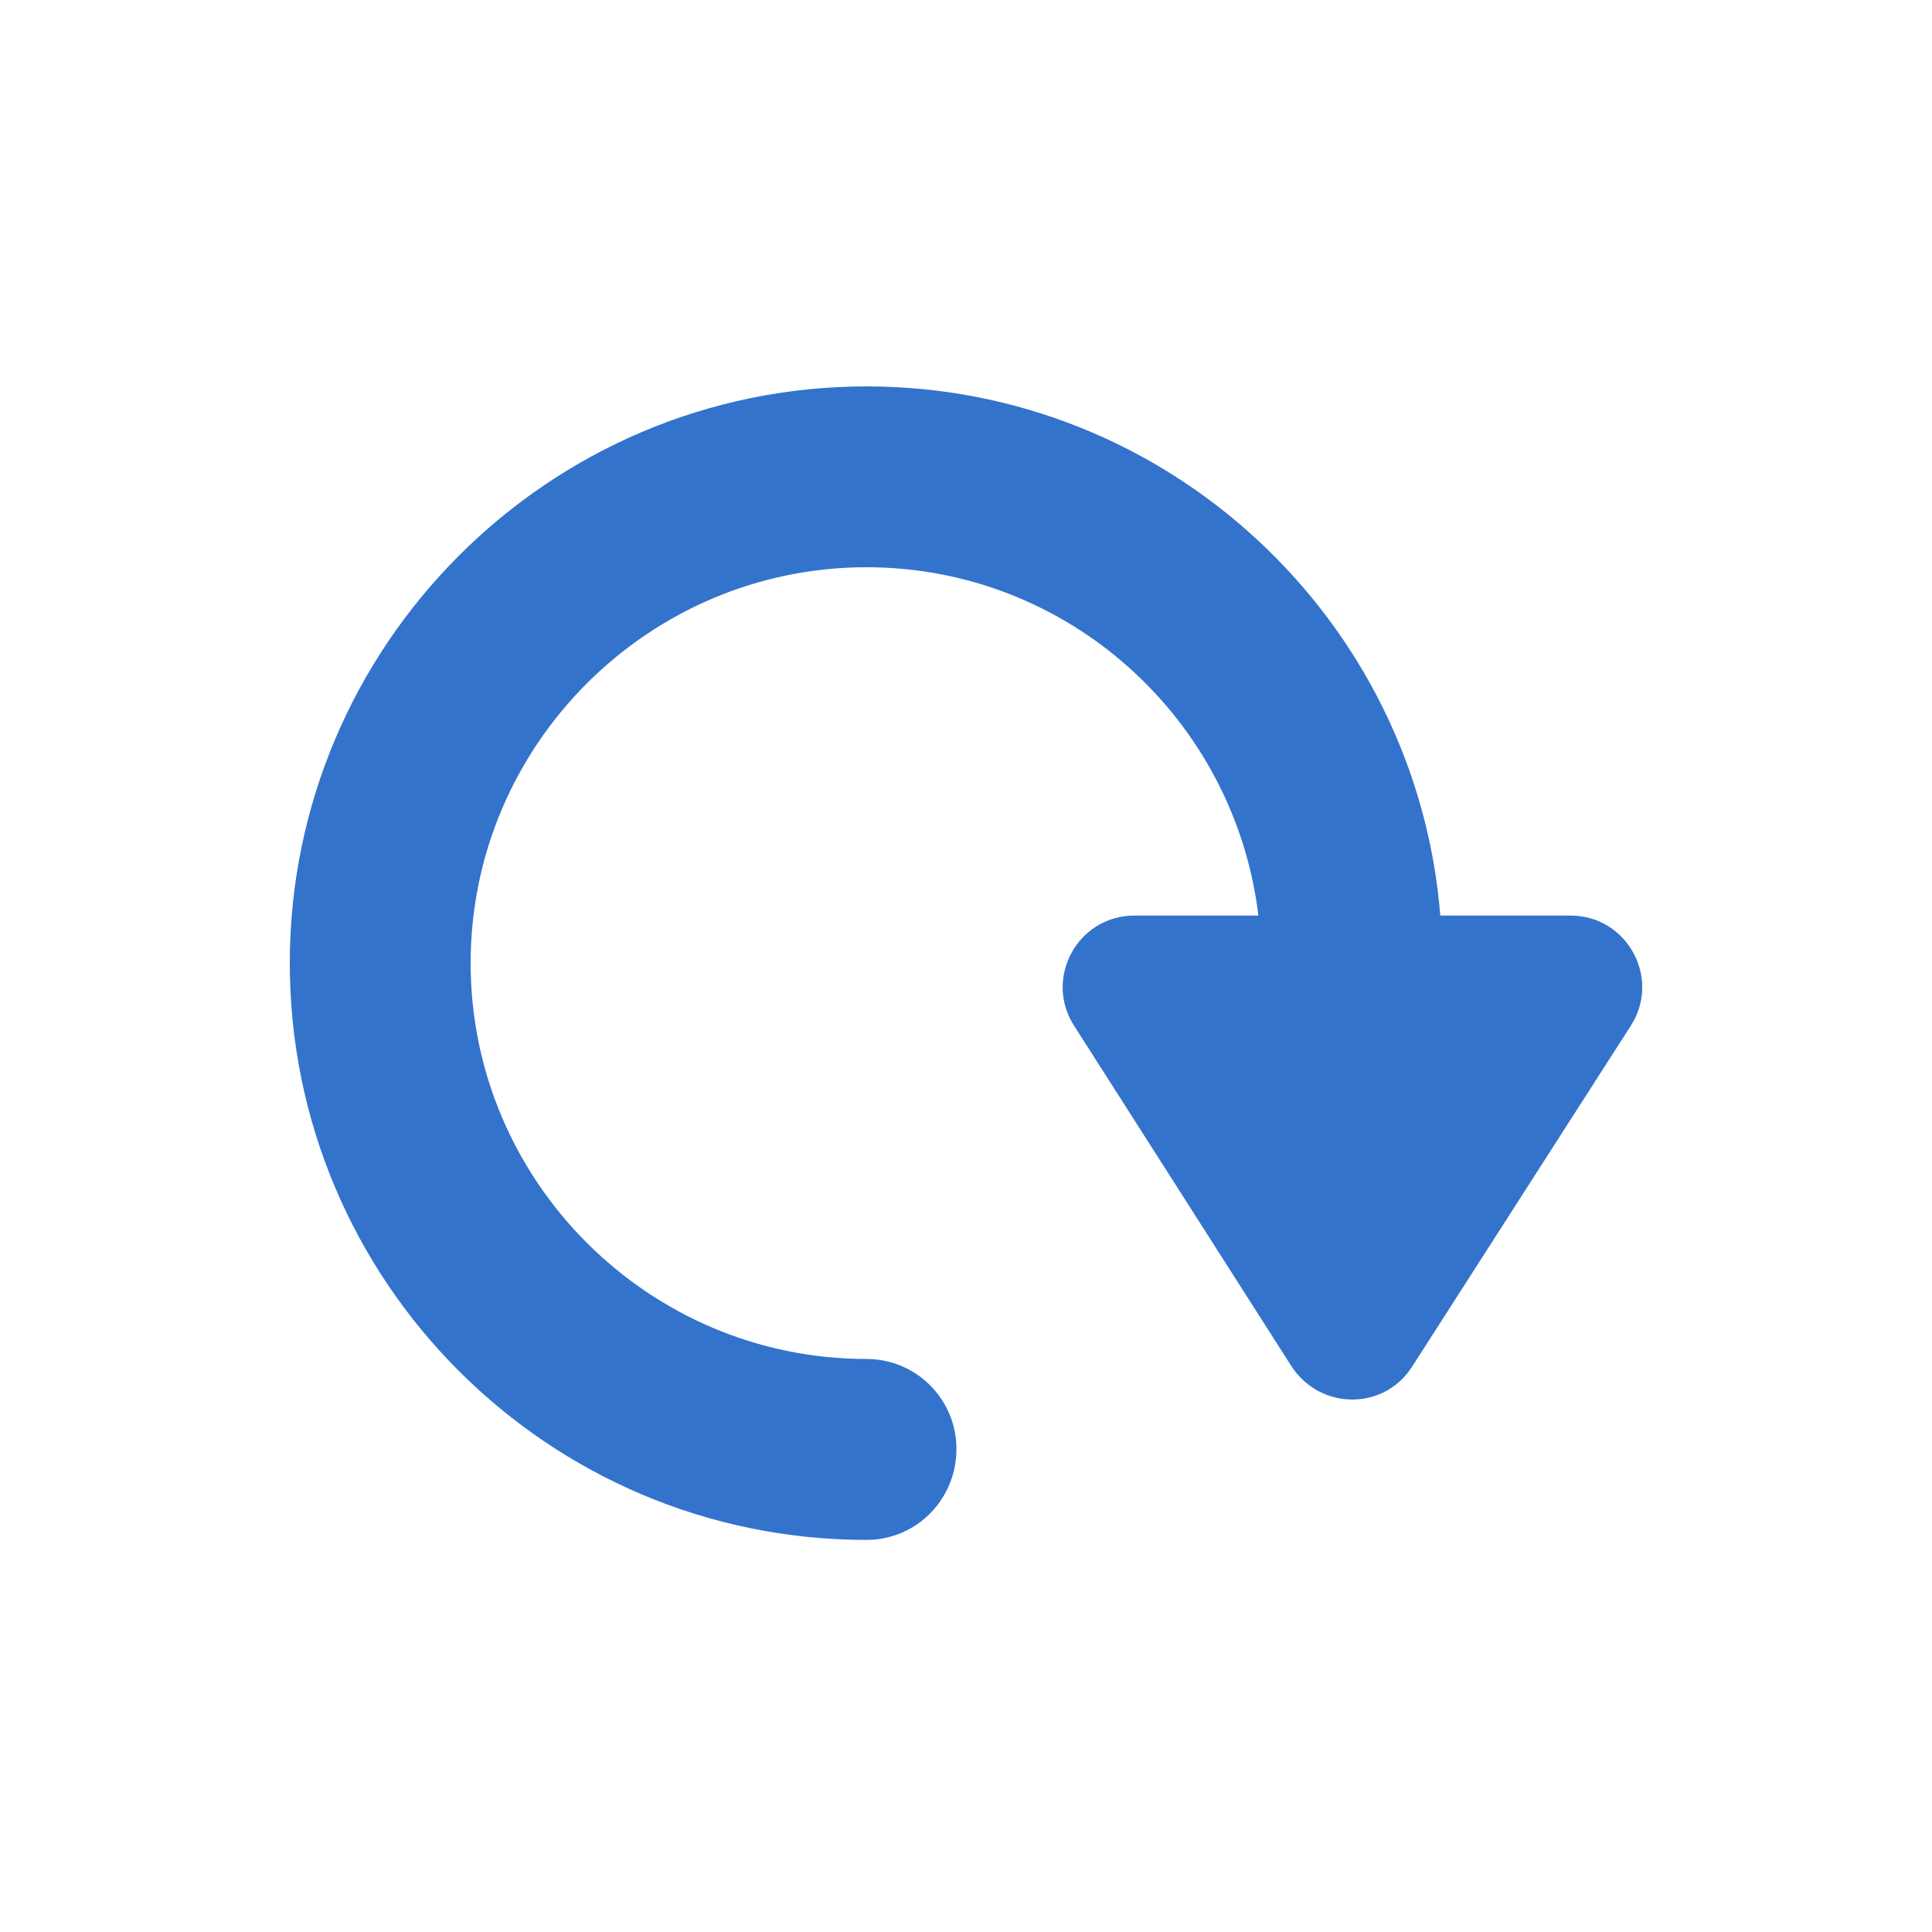
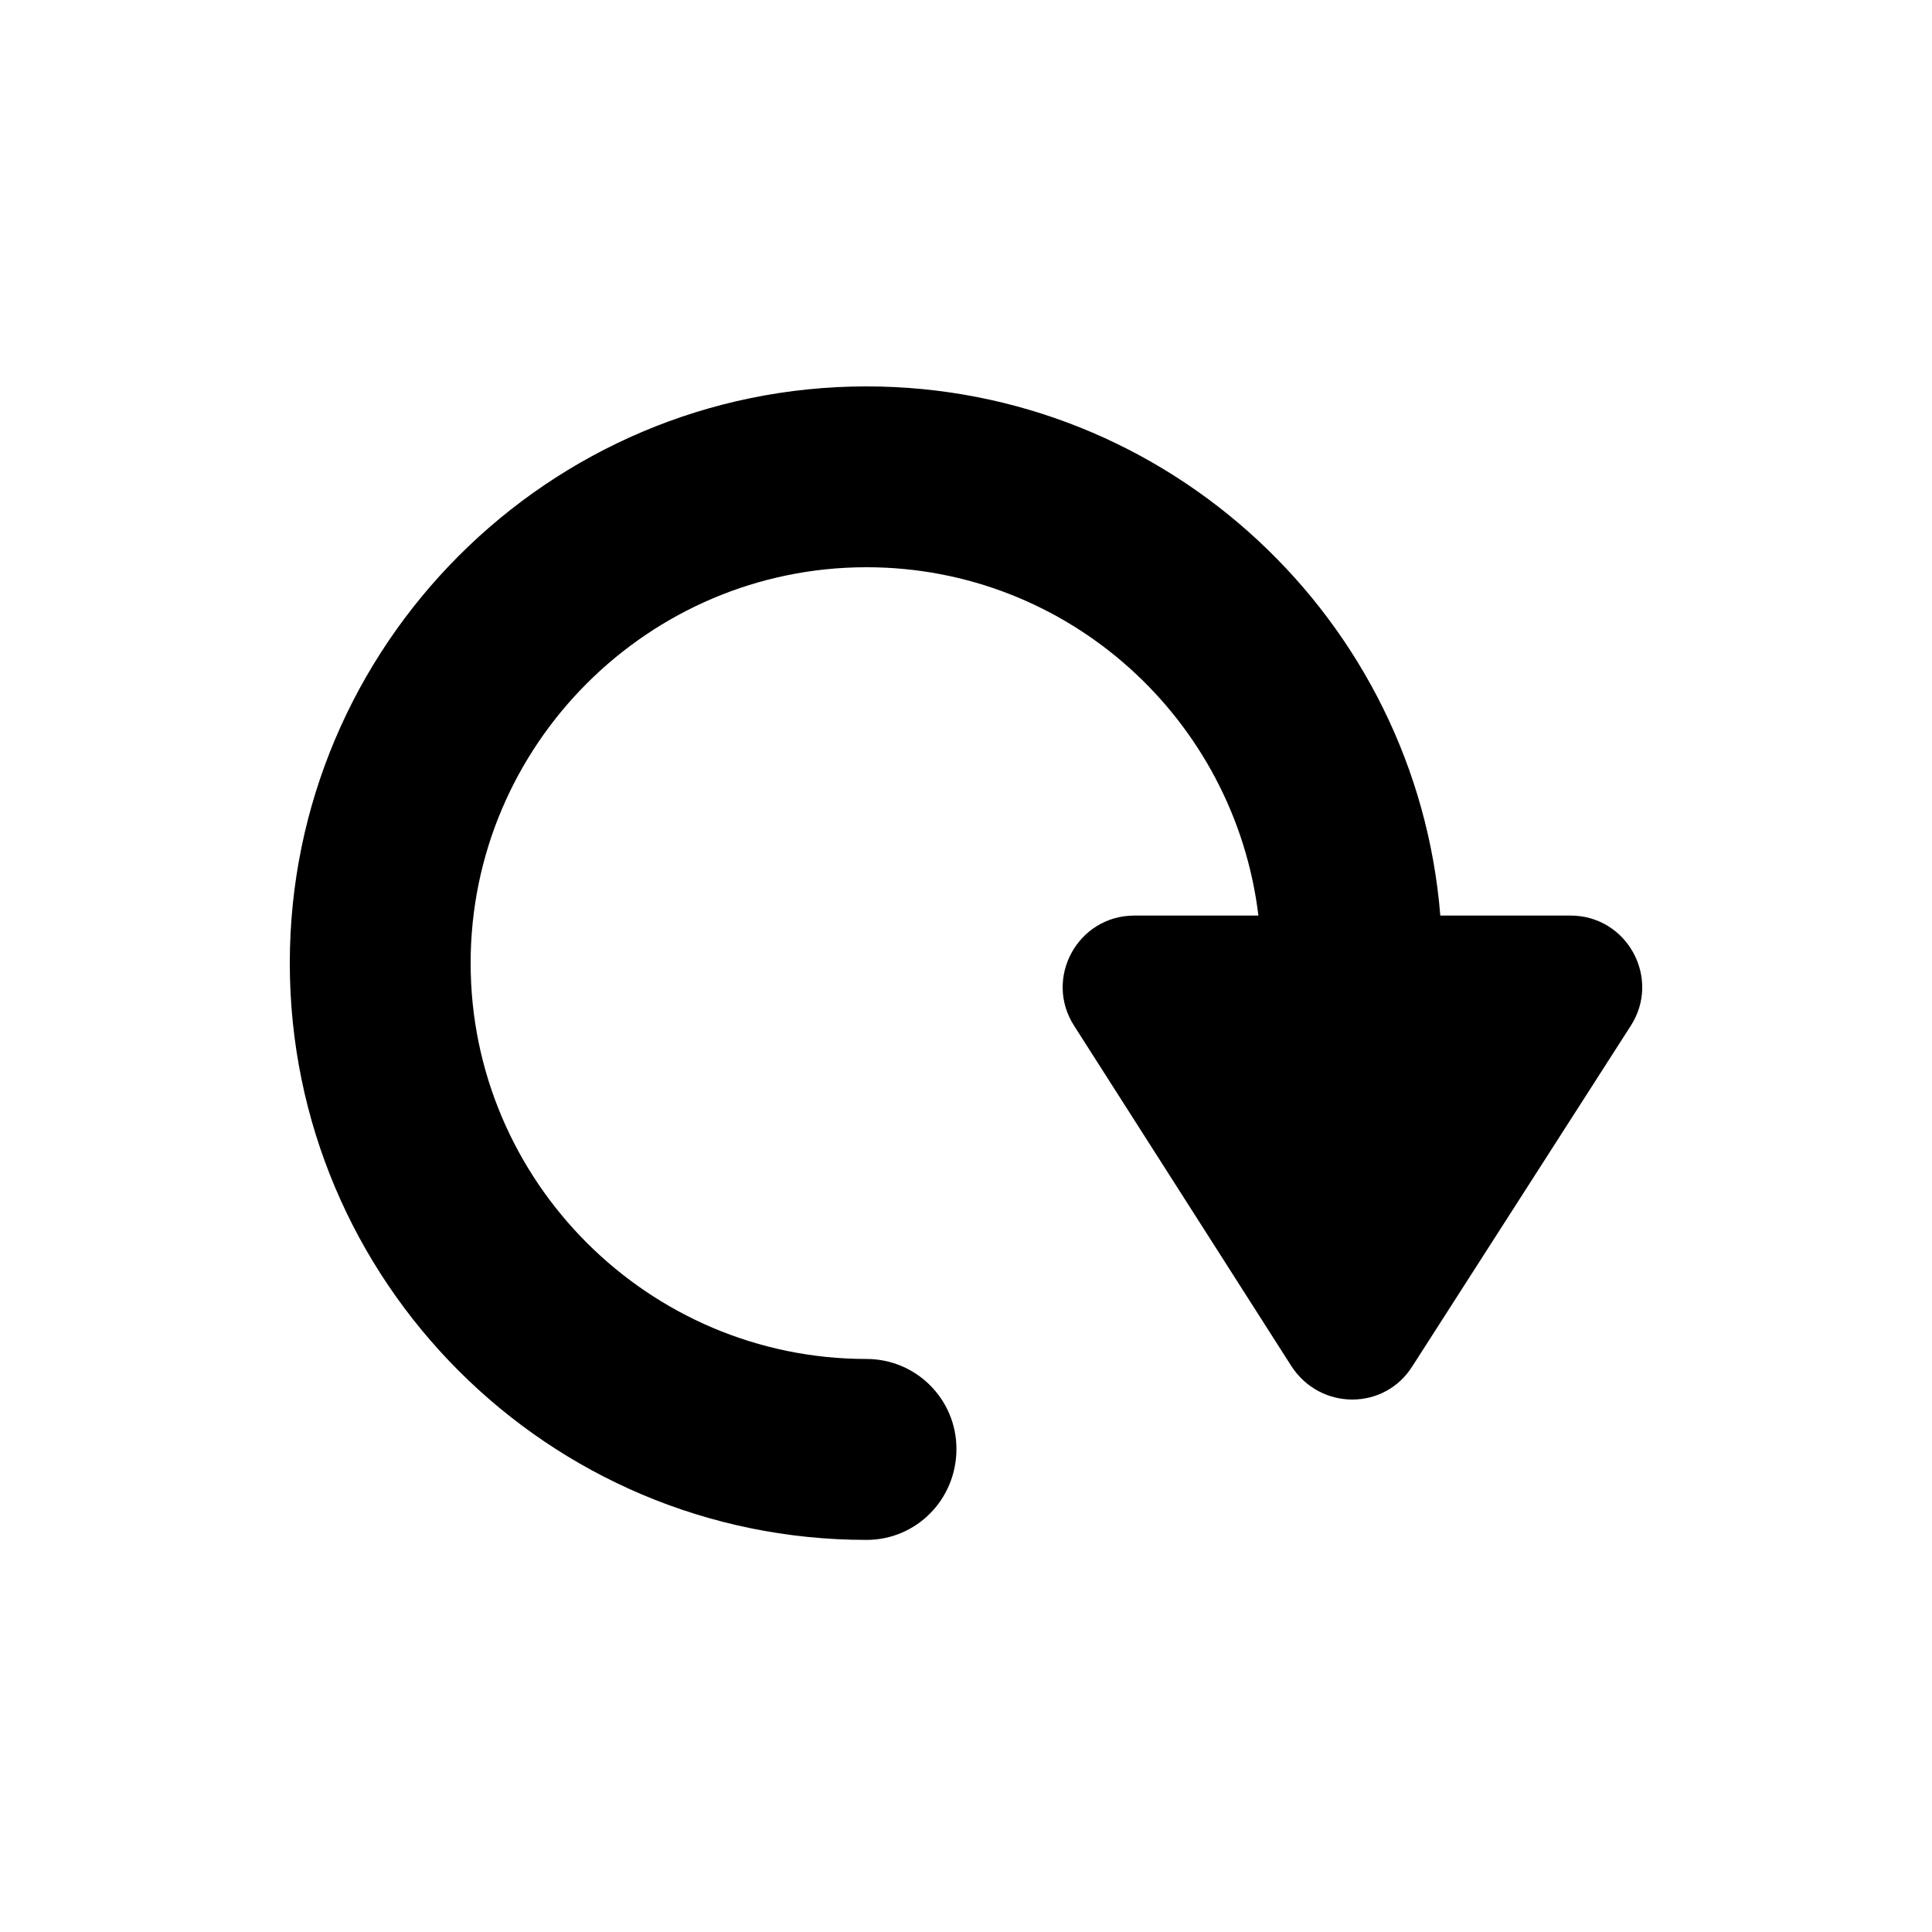
<svg xmlns="http://www.w3.org/2000/svg" width="20px" height="20px" viewBox="0 0 20 20" version="1.1">
  <defs />
-   <g id="all-around-active" stroke="none" stroke-width="1" fill="none" fill-rule="evenodd">
-     <path d="M16.879,10.623 L14.621,14.143 C14.332,14.603 13.669,14.603 13.369,14.143 L11.122,10.623 C10.801,10.131 11.154,9.478 11.743,9.478 L13.027,9.478 C12.781,7.445 11.058,5.872 8.97,5.872 C6.714,5.872 4.872,7.713 4.872,9.97 C4.872,12.228 6.714,14.068 8.97,14.068 C9.485,14.068 9.901,14.485 9.901,14.999 C9.901,15.524 9.485,15.941 8.97,15.941 C5.675,15.941 3,13.266 3,9.97 C3,6.686 5.675,4 8.97,4 C12.095,4 14.664,6.418 14.91,9.478 L16.258,9.478 C16.847,9.478 17.2,10.131 16.879,10.623" id="Rotate" fill="#3373CC" />
+   <g stroke="none" stroke-width="1" fill="none" fill-rule="evenodd">
+     <path d="M16.879,10.623 L14.621,14.143 C14.332,14.603 13.669,14.603 13.369,14.143 L11.122,10.623 C10.801,10.131 11.154,9.478 11.743,9.478 L13.027,9.478 C12.781,7.445 11.058,5.872 8.97,5.872 C6.714,5.872 4.872,7.713 4.872,9.97 C4.872,12.228 6.714,14.068 8.97,14.068 C9.485,14.068 9.901,14.485 9.901,14.999 C9.901,15.524 9.485,15.941 8.97,15.941 C5.675,15.941 3,13.266 3,9.97 C3,6.686 5.675,4 8.97,4 C12.095,4 14.664,6.418 14.91,9.478 L16.258,9.478 C16.847,9.478 17.2,10.131 16.879,10.623" fill="currentColor" />
  </g>
</svg>
